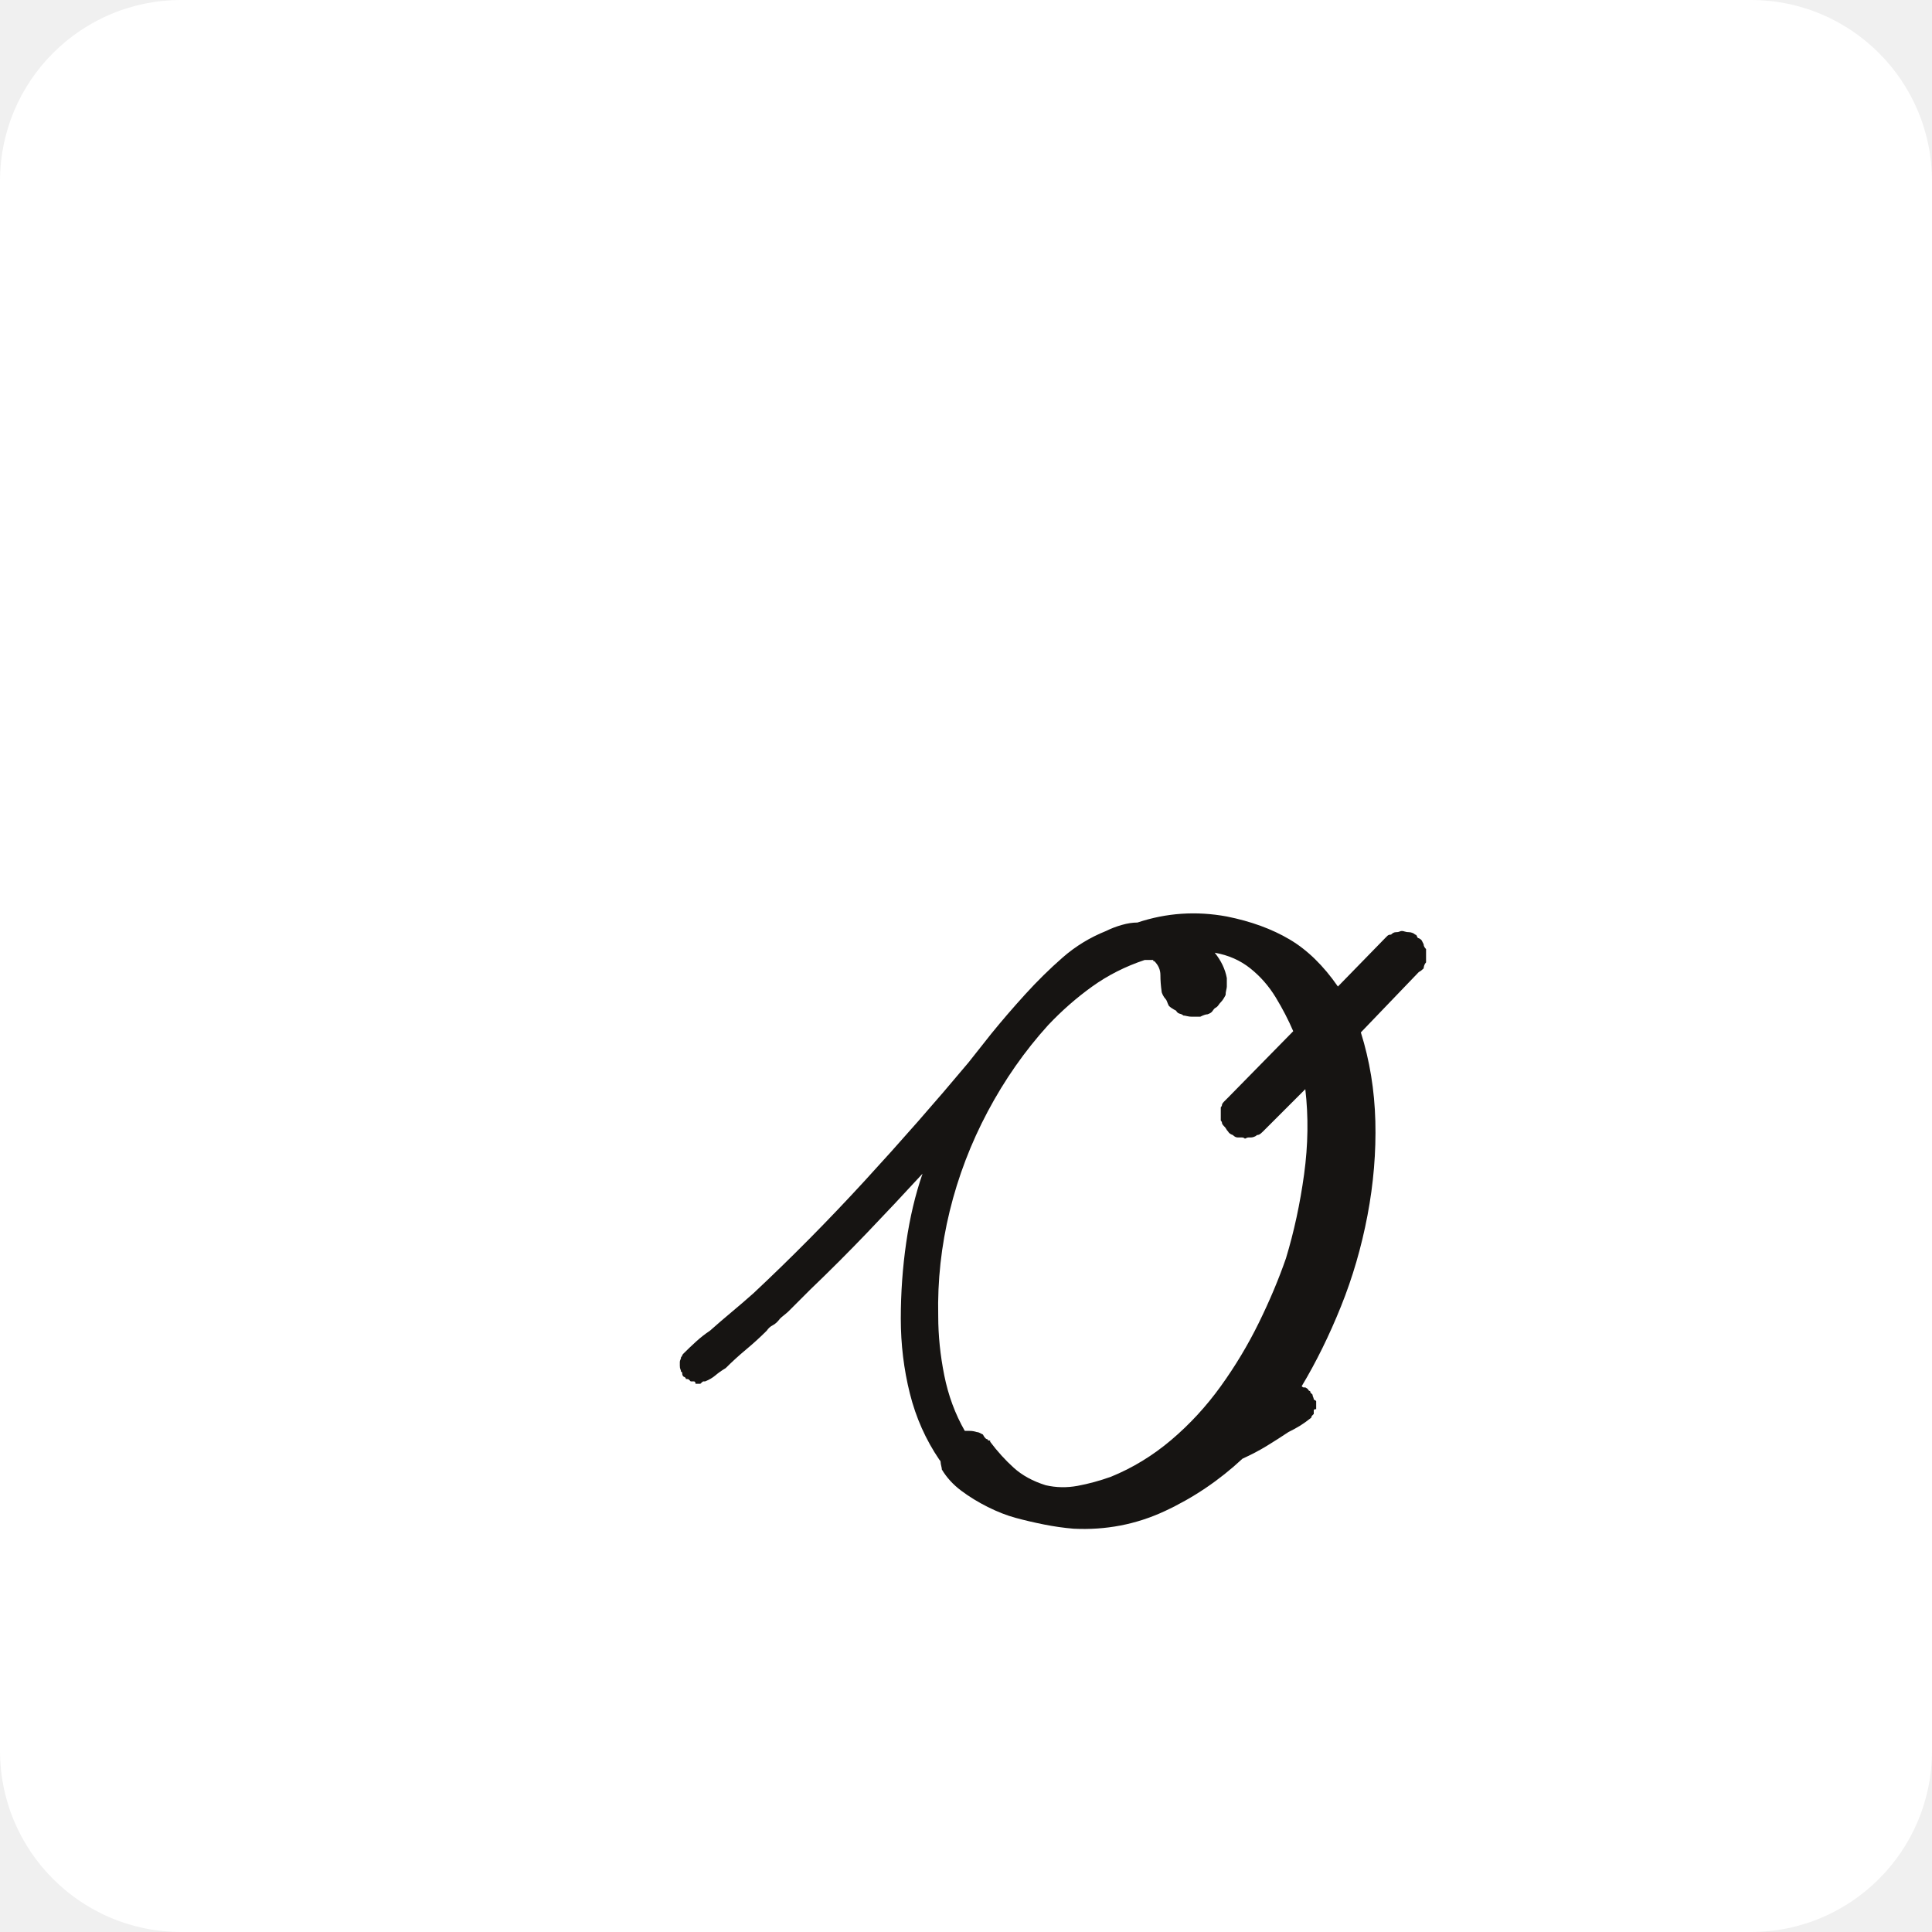
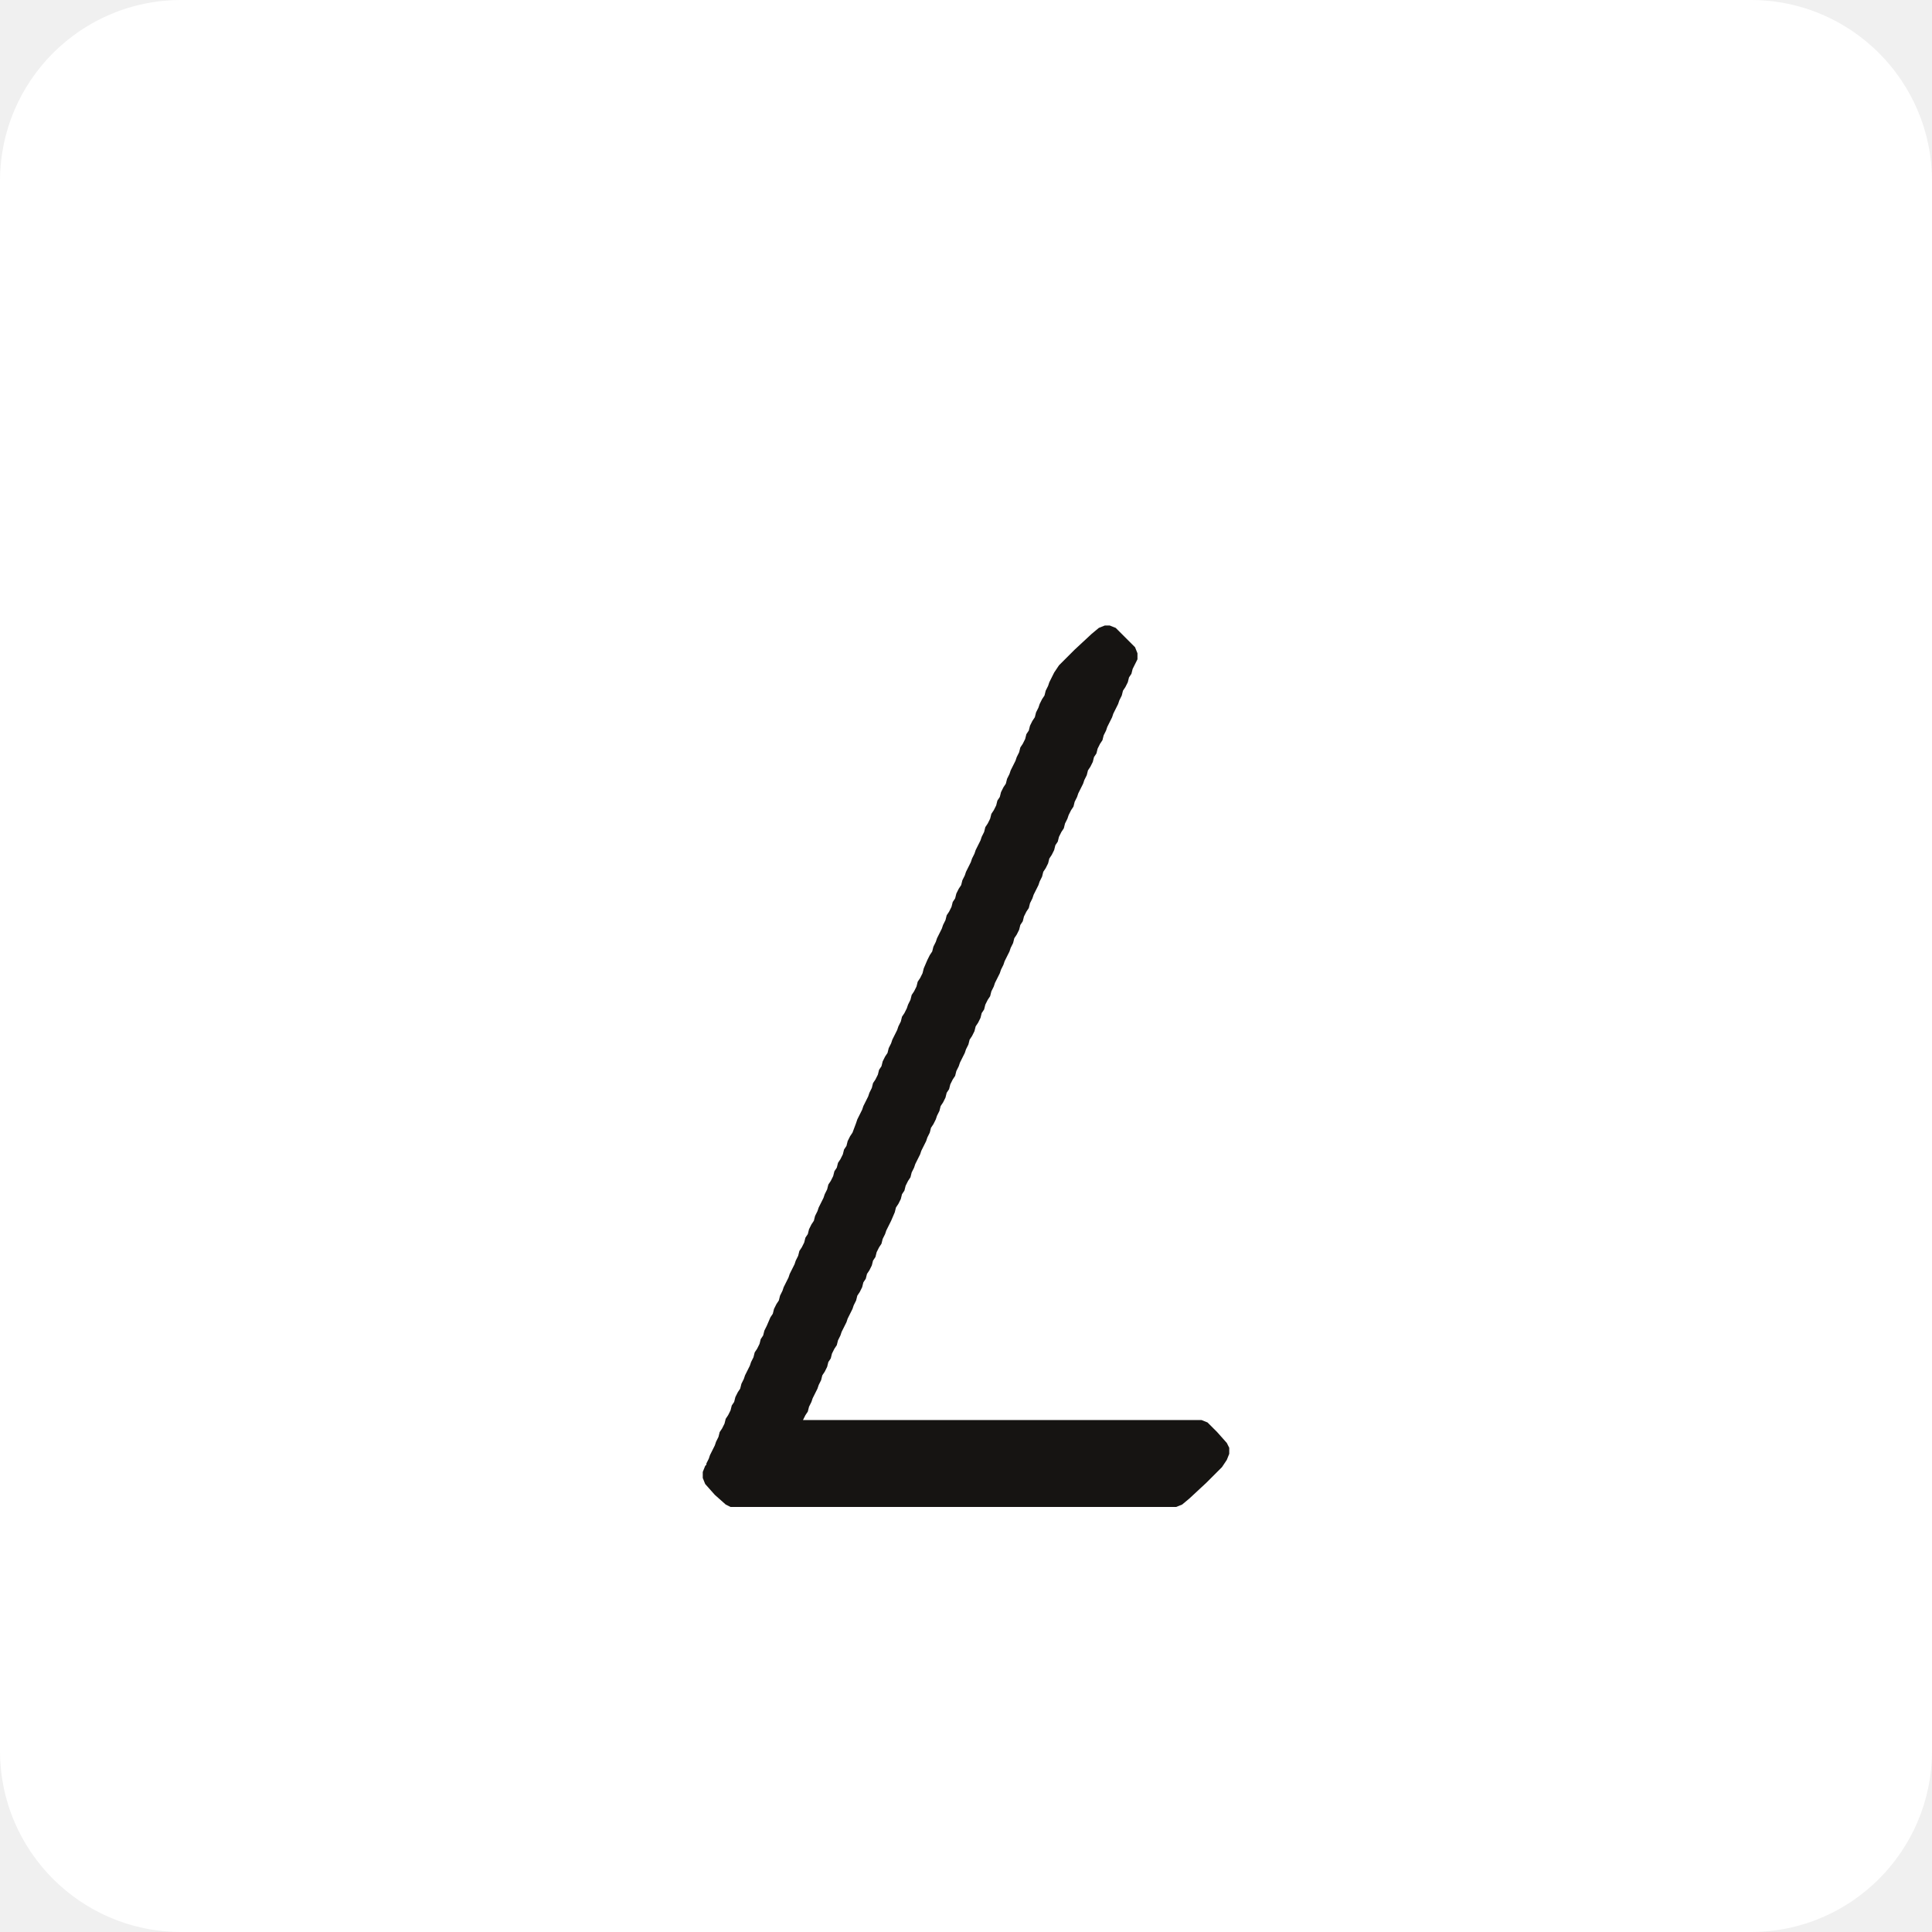
<svg xmlns="http://www.w3.org/2000/svg" width="64" height="64" viewBox="0 0 64 64" role="img" aria-label="U+F0024">
  <rect width="64" height="64" rx="6" fill="#ffffff" />
  <g fill="#161412">
-     <path transform="translate(21.12 49.92) scale(0.04 -0.04)" d="M38 127Q43 132 48.5 137.0Q54 142 60 146Q69 154 78.0 161.5Q87 169 96 177Q143 221 188.0 270.0Q233 319 274 368L293 392Q306 408 321.0 424.5Q336 441 352.0 455.0Q368 469 388 477Q394 480 401.0 482.0Q408 484 414 484Q450 496 488 489Q518 483 540.0 470.0Q562 457 580 431L619 471Q620 472 621.0 473.0Q622 474 624 474Q625 475 626.0 475.5Q627 476 628 476Q630 476 631.0 476.5Q632 477 633 477Q634 477 635.5 476.5Q637 476 639 476Q640 476 641.5 475.5Q643 475 644 474Q645 474 645.5 472.5Q646 471 647 471Q649 470 649.5 469.0Q650 468 651 466Q651 465 651.5 464.0Q652 463 653 462Q653 461 653.0 459.5Q653 458 653 457Q653 456 653.0 454.0Q653 452 653 451Q652 450 651.5 448.5Q651 447 651 446Q649 444 647 443L599 393Q610 358 611.0 319.5Q612 281 604.5 241.5Q597 202 582.5 166.0Q568 130 550 100Q550 100 550.0 100.0Q550 100 550 100Q551 99 551.5 99.0Q552 99 553 99Q555 98 555.5 97.0Q556 96 557 96Q557 95 557.5 94.5Q558 94 559 93Q559 92 559.5 91.0Q560 90 560 89Q562 88 562.0 87.5Q562 87 562 86Q562 84 562.0 83.0Q562 82 562 81Q560 81 560.0 80.0Q560 79 560 77Q559 76 558.5 75.5Q558 75 558 74Q553 70 549.0 67.5Q545 65 539 62Q530 56 521.0 50.5Q512 45 501 40Q472 13 436.5 -3.5Q401 -20 361 -18Q349 -17 336.5 -14.5Q324 -12 313.0 -9.0Q302 -6 290.0 0.0Q278 6 268.0 13.5Q258 21 252 31Q252 32 251.5 34.0Q251 36 251 37Q251 38 250.5 38.5Q250 39 250 39Q233 64 225.5 94.0Q218 124 218.0 156.0Q218 188 222.5 219.0Q227 250 236 276Q213 251 190.0 227.0Q167 203 143 180Q134 171 125 162Q124 161 121.5 159.0Q119 157 118 156Q115 152 112.0 150.5Q109 149 107 146Q99 138 90.0 130.5Q81 123 73 115Q68 112 64.5 109.0Q61 106 56 104Q55 104 54.5 104.0Q54 104 52 102Q51 102 50.0 102.0Q49 102 48 102Q48 104 46.5 104.0Q45 104 44 104Q43 105 42.5 105.5Q42 106 40 106Q40 107 39.0 107.5Q38 108 38 108Q37 109 37.0 110.5Q37 112 36 112Q36 113 35.5 114.0Q35 115 35 117Q35 117 35.0 118.0Q35 119 35 120Q35 121 35.5 122.0Q36 123 36 124Q37 125 37.0 125.5Q37 126 38 127ZM553 346 518 311Q516 309 515.0 308.5Q514 308 513 308Q512 307 510.5 306.5Q509 306 508 306Q507 306 506.0 306.0Q505 306 503 305Q502 306 500.5 306.0Q499 306 497 306Q496 306 495.0 306.5Q494 307 493 308Q490 309 489 311Q488 312 487.5 313.0Q487 314 486 315Q484 317 484.0 318.0Q484 319 483 320Q483 321 483.0 322.5Q483 324 483 325Q483 326 483.0 328.0Q483 330 483 331Q484 332 484.0 333.0Q484 334 486 336Q487 337 487.5 337.5Q488 338 489 339L543 394Q537 408 528.5 422.0Q520 436 507.5 446.0Q495 456 478 459Q486 449 488 438Q488 437 488.0 435.0Q488 433 488 431Q488 430 487.5 428.0Q487 426 487 424Q486 422 485.0 420.5Q484 419 483 418Q482 417 481.0 415.5Q480 414 478 413Q477 412 476.0 410.5Q475 409 472 408Q471 408 469.5 407.5Q468 407 466 406Q464 406 462.5 406.0Q461 406 459 406Q457 406 455.0 406.5Q453 407 452 407Q451 408 449.0 408.5Q447 409 446 411Q444 412 442.5 413.0Q441 414 440 415Q439 417 438.5 418.5Q438 420 437 421Q436 422 435.0 424.0Q434 426 434 427Q433 434 433.0 440.5Q433 447 428 452Q428 452 427.5 452.0Q427 452 427 453Q424 453 420 453Q396 445 376.5 431.0Q357 417 340 399Q311 367 290.0 327.5Q269 288 258.5 245.0Q248 202 249 158Q249 134 254.0 109.0Q259 84 271 63Q273 63 273.5 63.0Q274 63 275 63Q278 63 281 62Q282 62 283.0 61.5Q284 61 286 60Q287 58 288.0 57.0Q289 56 290 56Q290 55 291.0 55.0Q292 55 292 55Q292 55 292.0 54.5Q292 54 292 54Q301 42 311.5 32.5Q322 23 338 18Q351 15 364.5 17.5Q378 20 392 25Q419 36 442.0 55.5Q465 75 483.0 100.0Q501 125 514.5 152.5Q528 180 537 206Q547 239 552.0 275.5Q557 312 553 346Z" />
+     <path transform="translate(20.48 49.92) scale(0.04 -0.04)" d="M70 24V28V29L72 34L73 35V36L75 40L76 43L78 47L80 51L81 54L83 58L84 62L86 65L88 69L89 73L91 76L93 80L94 84L96 87L97 91L99 95L101 98L102 102L104 106L105 109L107 113L109 117L110 120L112 124L113 128L115 131L117 135L118 139L120 142L121 146L123 150L126 157L128 160L129 164L131 168L133 171L134 175L136 179L137 182L139 186L141 190L142 193L146 201L147 204L149 208L150 212L152 215L154 219L155 223L157 226L158 230L160 234L162 237L163 241L165 245L166 248L168 252L170 256L171 259L173 263L174 267L176 270L178 274L179 278L181 281L182 285L184 288L186 292L187 296L189 299L190 303L192 307L194 310L197 318L198 321L200 325L202 329L203 332L205 336L207 340L208 343L210 347L211 351L213 354L215 358L216 362L218 365L219 369L221 373L223 376L224 380L226 384L227 387L229 391L231 395L232 398L234 402L235 406L237 409L239 413L240 416L242 420L243 424L245 427L247 431L248 435L250 438L252 442L253 446L256 453L258 457L260 460L261 464L263 468L264 471L266 475L268 479L269 482L271 486L272 490L274 493L276 497L277 501L279 504L280 508L282 512L284 515L285 519L287 523L288 526L290 530L292 534L293 537L295 541L296 544L298 548L300 552L301 555L303 559L304 563L306 566L308 570L309 574L311 577L313 581L314 585L316 588L317 592L319 596L321 599L322 603L324 607L325 610L327 614L329 618L330 621L332 625L333 629L335 632L337 636L338 640L340 643L341 647L343 651L345 654L346 658L348 662L349 665L351 669L353 672L354 676L356 680L357 683L359 687L361 691L365 697L378 710L392 723L398 728L403 730H407L412 728L420 720L428 712L430 707V702L428 698L426 694L425 690L423 687L422 683L420 679L418 676L417 672L415 668L414 665L412 661L410 657L409 654L407 650L405 646L404 643L402 639L401 635L399 632L397 628L396 624L394 621L393 617L391 613L389 610L388 606L386 602L385 599L383 595L381 591L380 588L378 584L377 580L375 577L373 573L372 570L370 566L369 562L367 559L365 555L364 551L362 548L361 544L359 540L357 537L356 533L354 529L352 526L351 522L349 518L348 515L346 511L344 507L343 504L341 500L340 496L338 493L336 489L335 485L333 482L332 478L330 474L328 471L327 467L325 463L324 460L322 456L320 452L319 449L317 445L316 442L314 438L312 434L311 431L309 427L308 423L306 420L304 416L303 412L301 409L300 405L298 401L296 398L295 394L293 390L291 387L290 383L288 379L287 376L285 372L283 368L282 365L280 361L279 357L277 354L275 350L274 346L272 343L271 339L269 335L267 332L266 328L264 324L263 321L261 317L259 314L258 310L256 306L255 303L253 299L251 295L250 292L248 288L246 284L245 281L243 277L242 273L240 270L238 266L237 262L235 259L234 255L232 251L230 248L229 244L226 237L224 233L222 229L221 226L219 222L218 218L216 215L214 211L213 207L211 204L210 200L208 196L206 193L205 189L203 186L202 182L200 178L198 175L197 171L195 167L194 164L192 160L190 156L189 153L187 149L185 145L184 142L182 138L181 134L179 131L177 127L176 123L174 120L173 116L171 112L169 109L168 105L166 101L165 98L163 94L161 90L160 87L158 83L157 79L155 76L153 72H483L488 70L496 62L504 53L506 49V44L504 39L500 33L487 20L473 7L467 2L462 0H457H94H93L89 2L80 10L72 19Z" />
  </g>
</svg>
